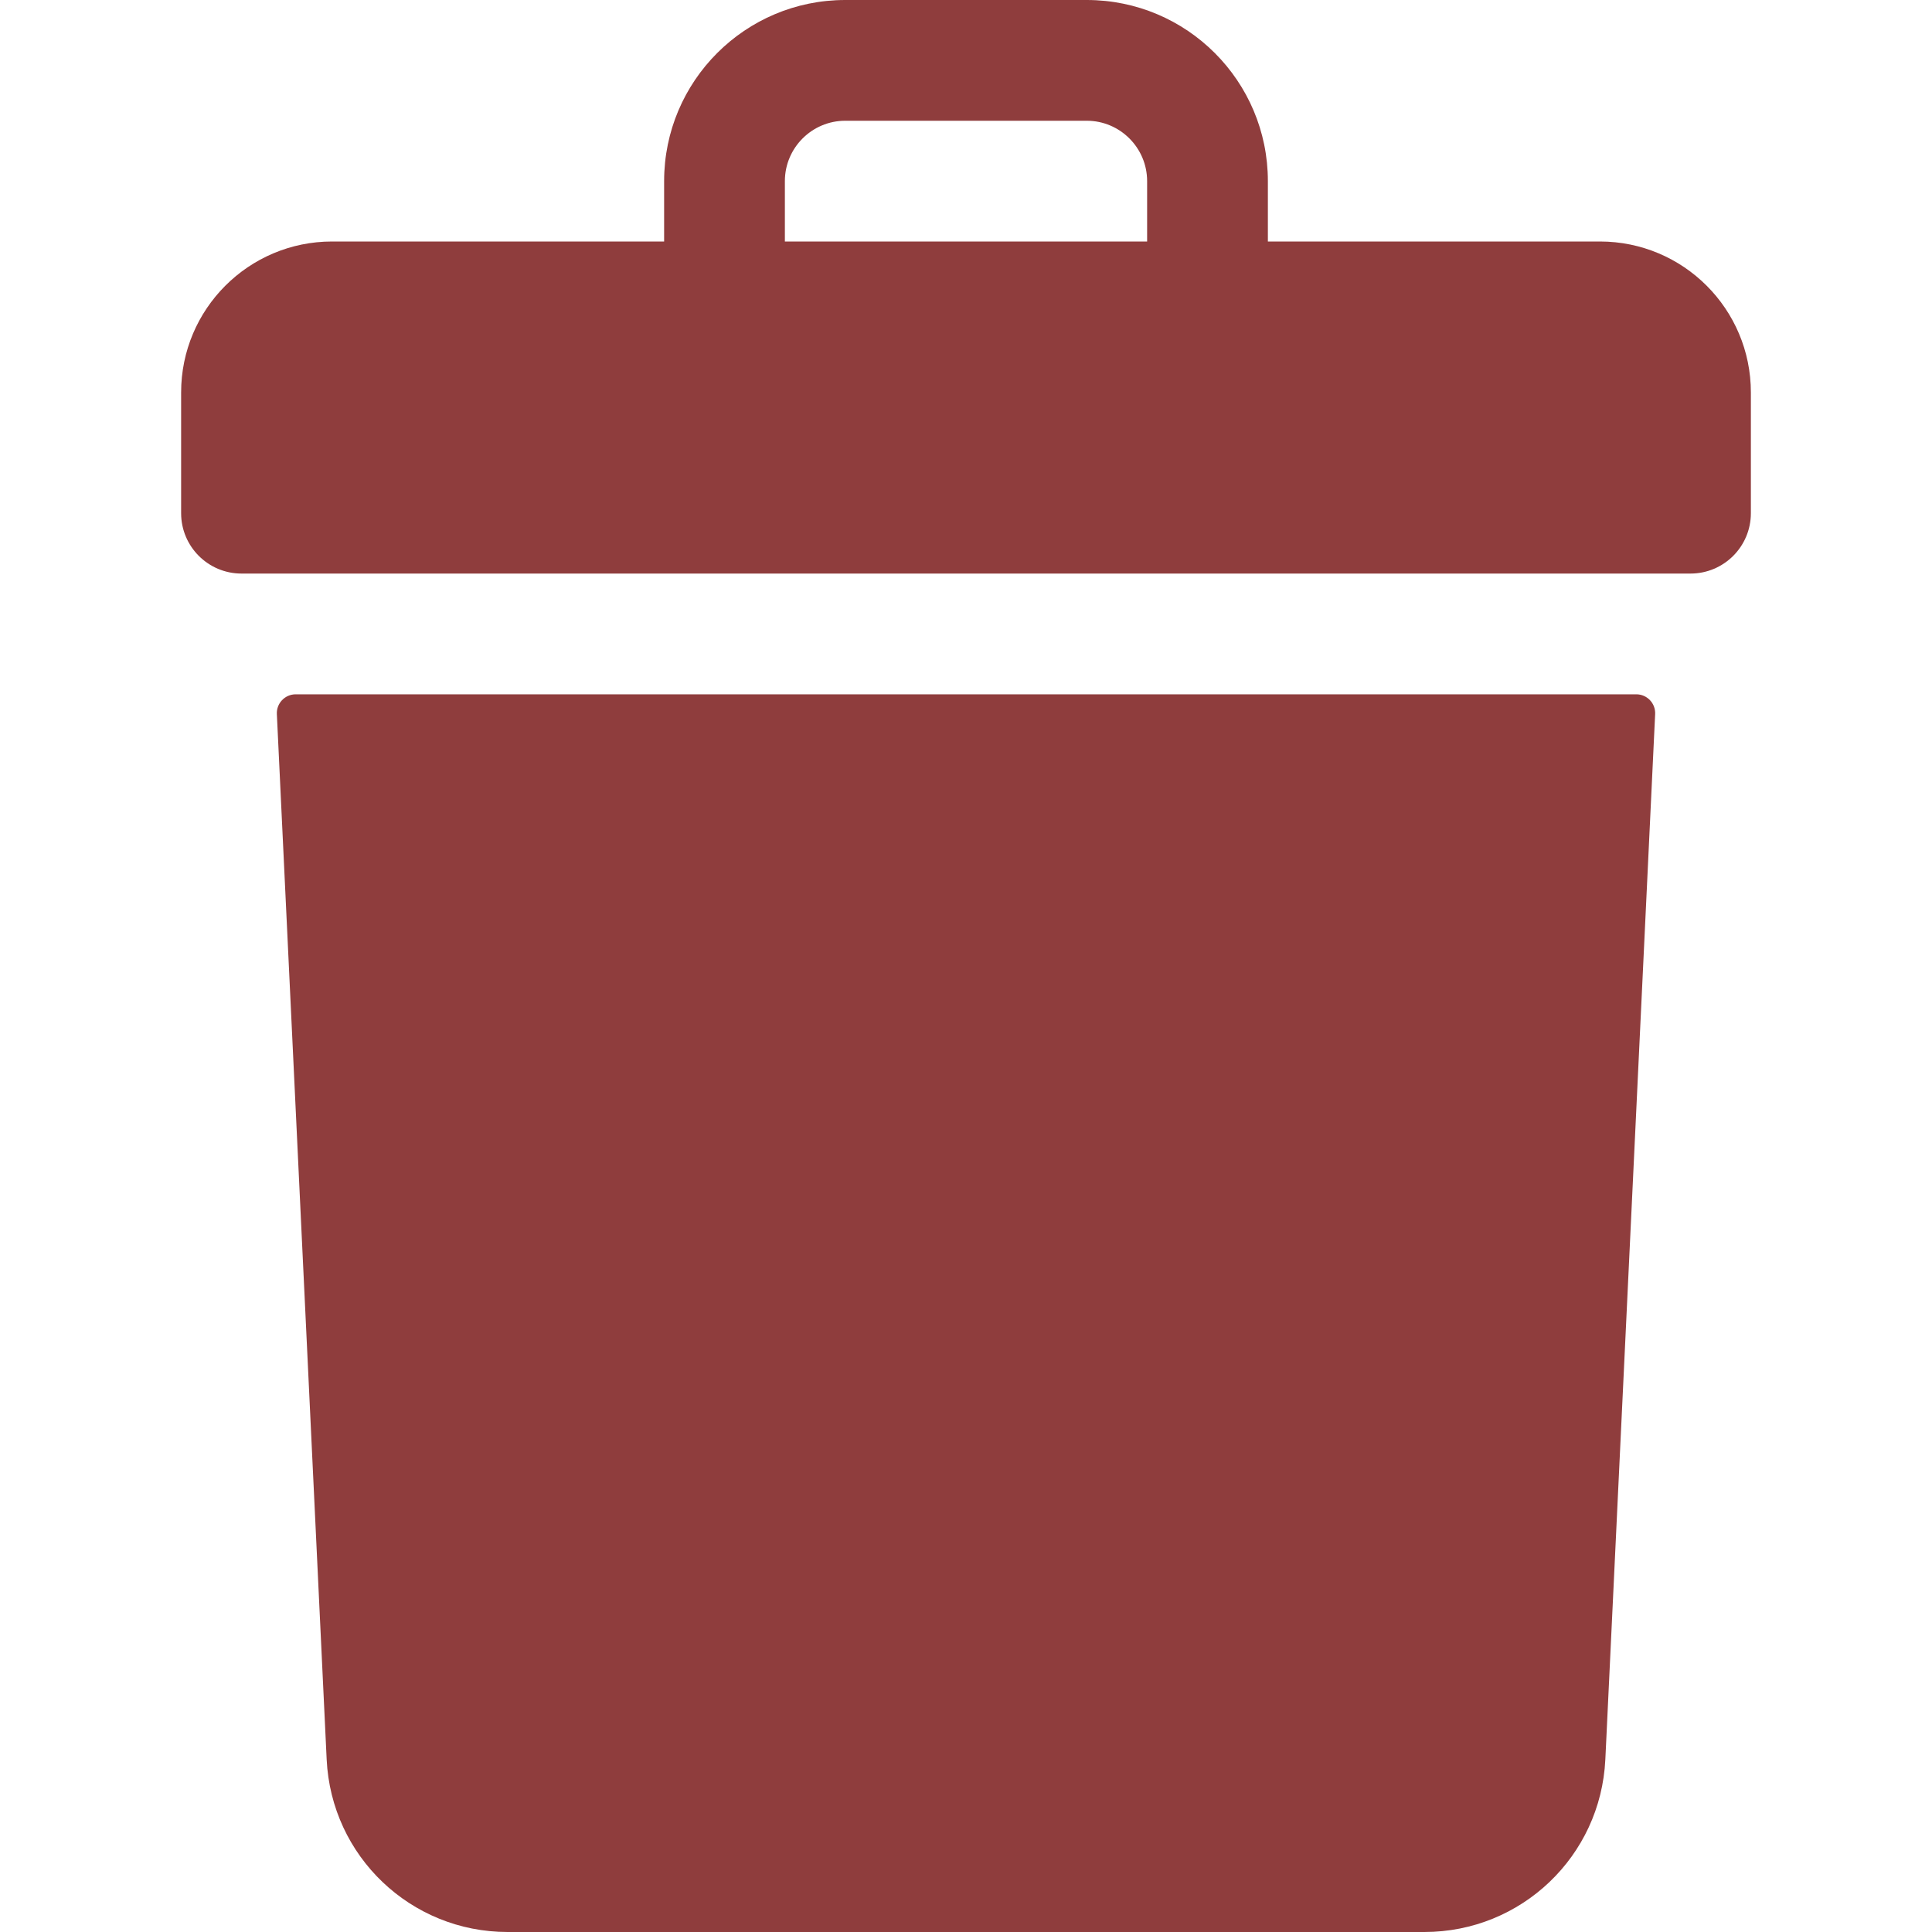
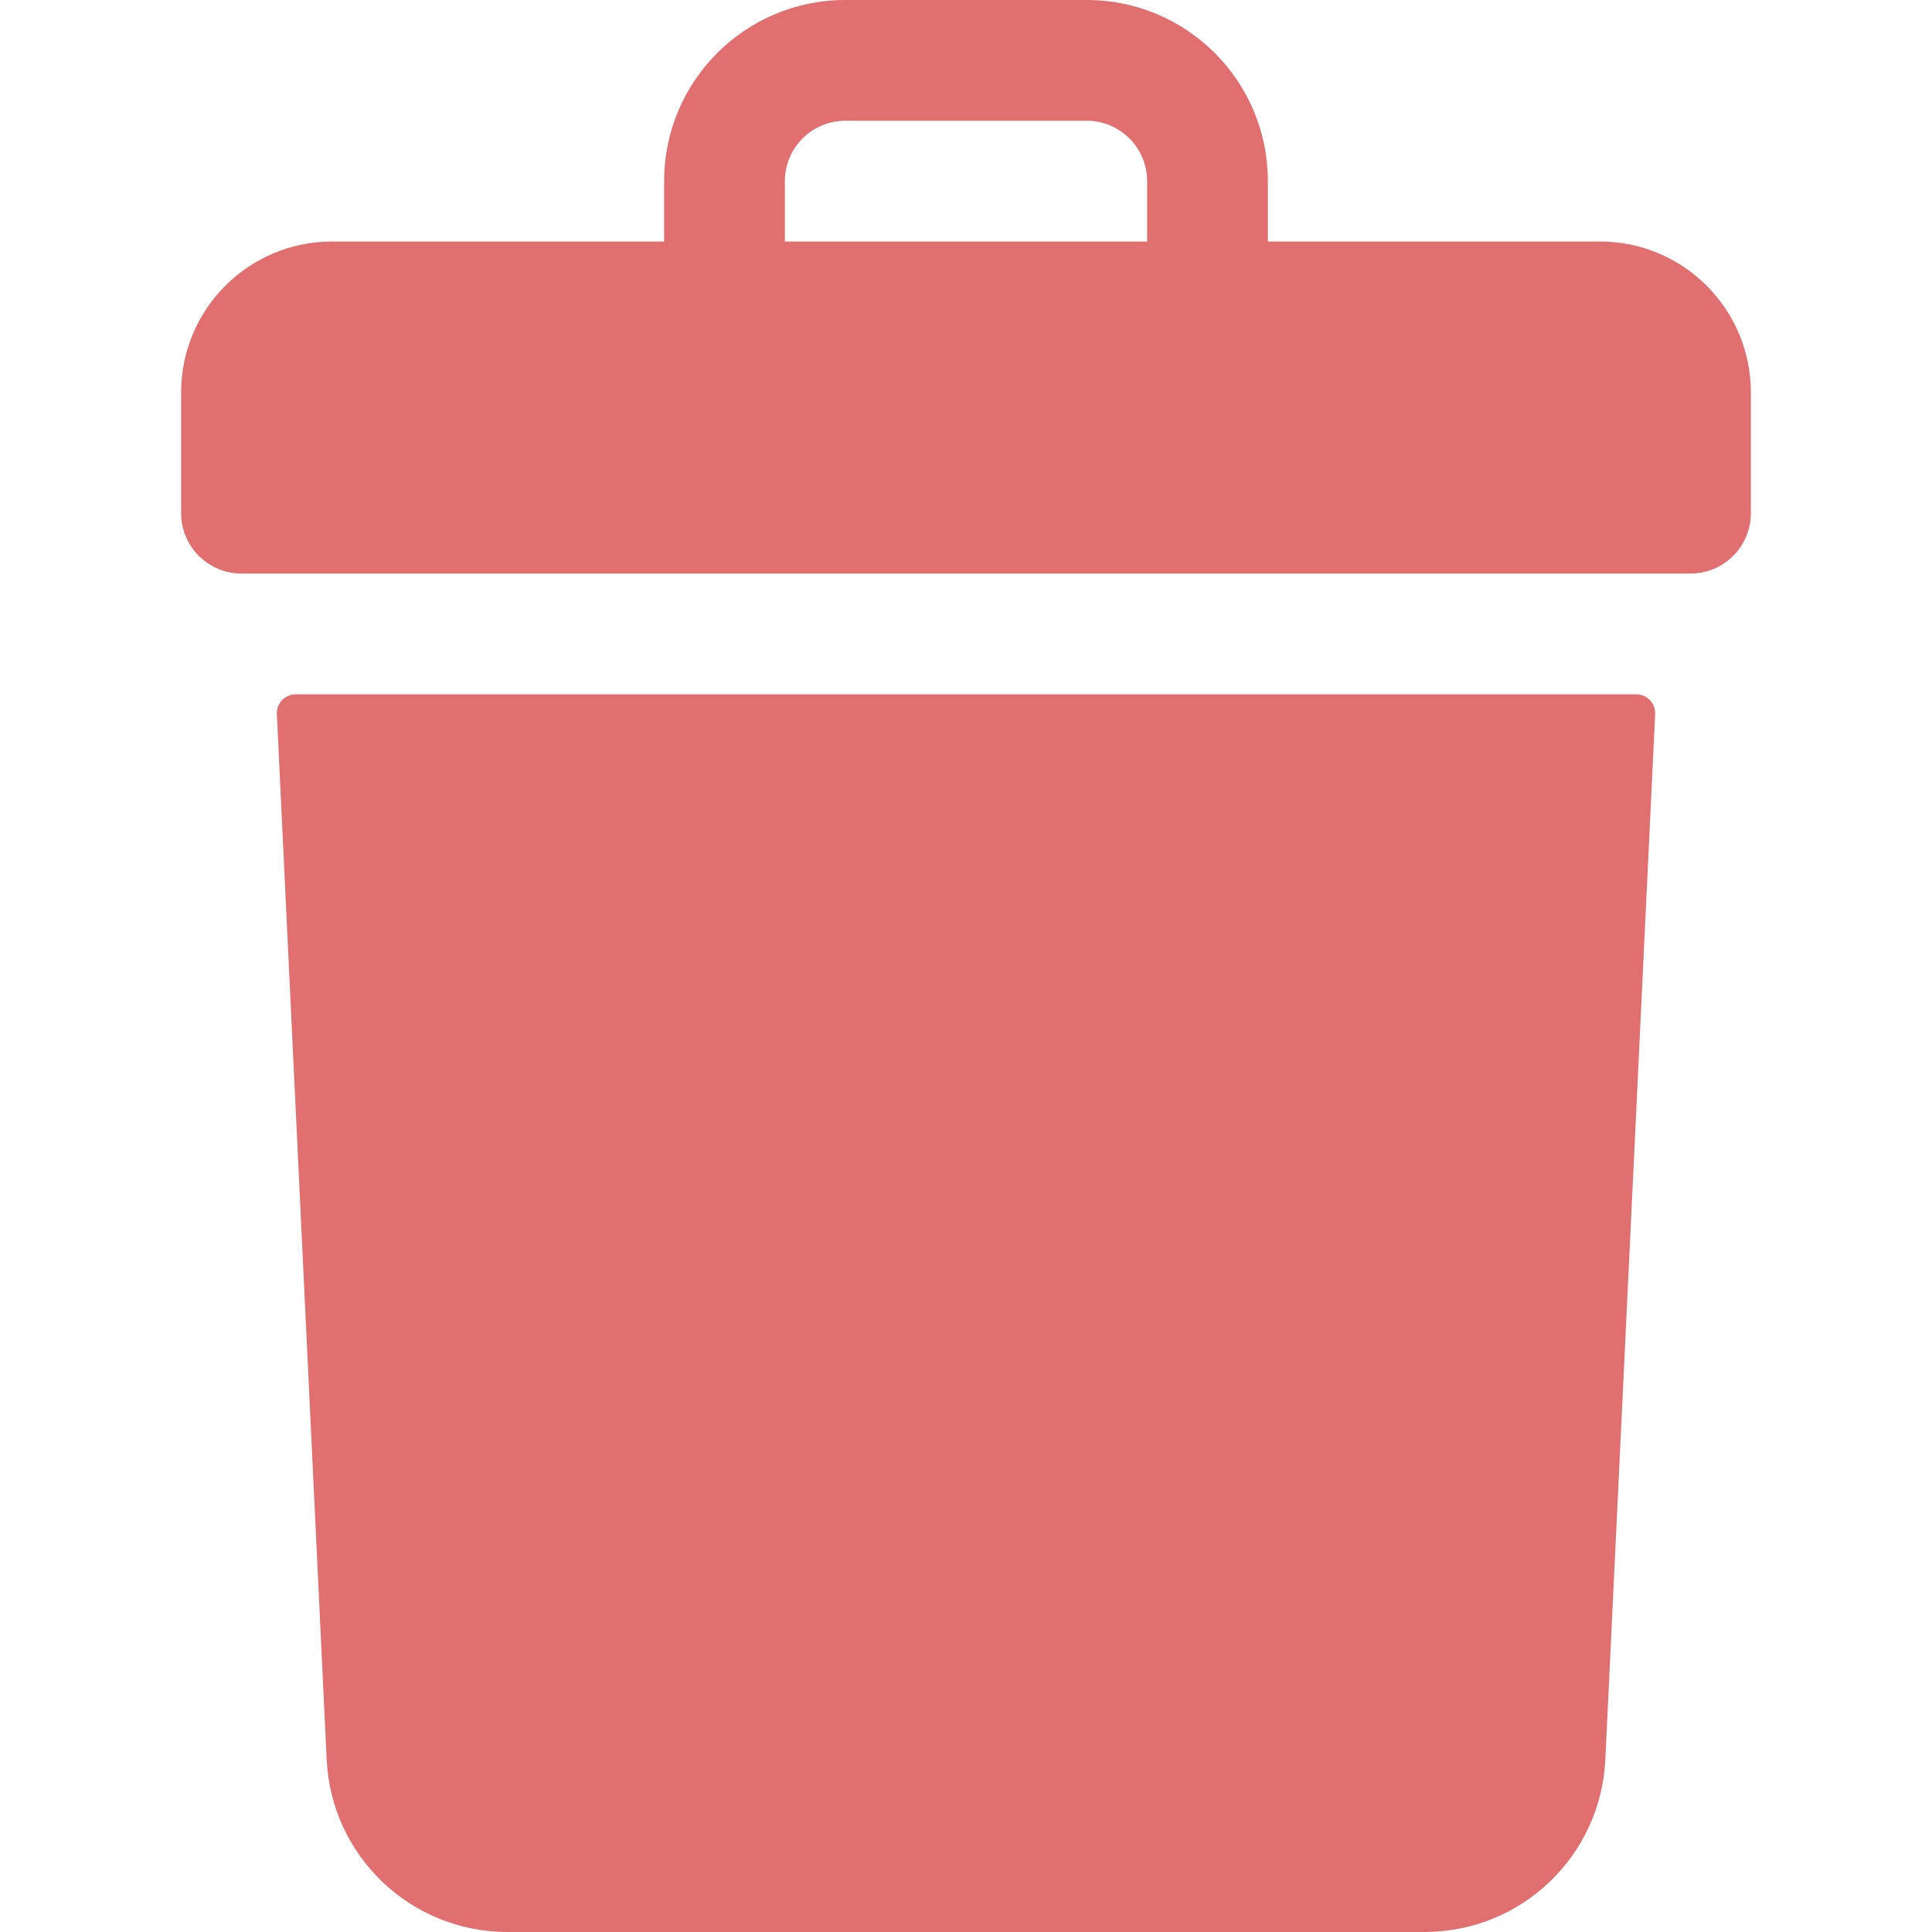
<svg xmlns="http://www.w3.org/2000/svg" id="Layer_1" enable-background="new 0 0 512 512" height="512" viewBox="0 0 512 512" width="512" version="1.1">
  <defs id="defs11" />
-   <g id="g6" style="fill:#8f3d3d;fill-opacity:1">
-     <path d="m424 64h-88v-16c0-26.51-21.49-48-48-48h-64c-26.51 0-48 21.49-48 48v16h-88c-22.091 0-40 17.909-40 40v32c0 8.837 7.163 16 16 16h384c8.837 0 16-7.163 16-16v-32c0-22.091-17.909-40-40-40zm-216-16c0-8.82 7.18-16 16-16h64c8.82 0 16 7.18 16 16v16h-96z" id="path2" style="fill:#8f3d3d;fill-opacity:1" />
-     <path d="m 78.364,184 c -2.855,0 -5.13,2.386 -4.994,5.238 l 13.2,277.042 c 1.22,25.64 22.28,45.72 47.94,45.72 h 242.98 c 25.66,0 46.72,-20.08 47.94,-45.72 l 13.2,-277.042 C 438.766,186.386 436.491,184 433.636,184 Z" id="path4" style="fill:#8f3d3d;fill-opacity:1" />
+   <g id="g6" style="fill:#e16f6f;fill-opacity:1">
+     <path d="m424 64h-88v-16c0-26.51-21.49-48-48-48h-64c-26.51 0-48 21.49-48 48v16h-88c-22.091 0-40 17.909-40 40v32c0 8.837 7.163 16 16 16h384c8.837 0 16-7.163 16-16v-32c0-22.091-17.909-40-40-40zm-216-16c0-8.82 7.18-16 16-16h64c8.82 0 16 7.18 16 16v16h-96z" id="path2" style="fill:#e16f6f;fill-opacity:1" />
+     <path d="m 78.364,184 c -2.855,0 -5.13,2.386 -4.994,5.238 l 13.2,277.042 c 1.22,25.64 22.28,45.72 47.94,45.72 h 242.98 c 25.66,0 46.72,-20.08 47.94,-45.72 l 13.2,-277.042 C 438.766,186.386 436.491,184 433.636,184 Z" id="path4" style="fill:#e16f6f;fill-opacity:1" />
  </g>
</svg>
